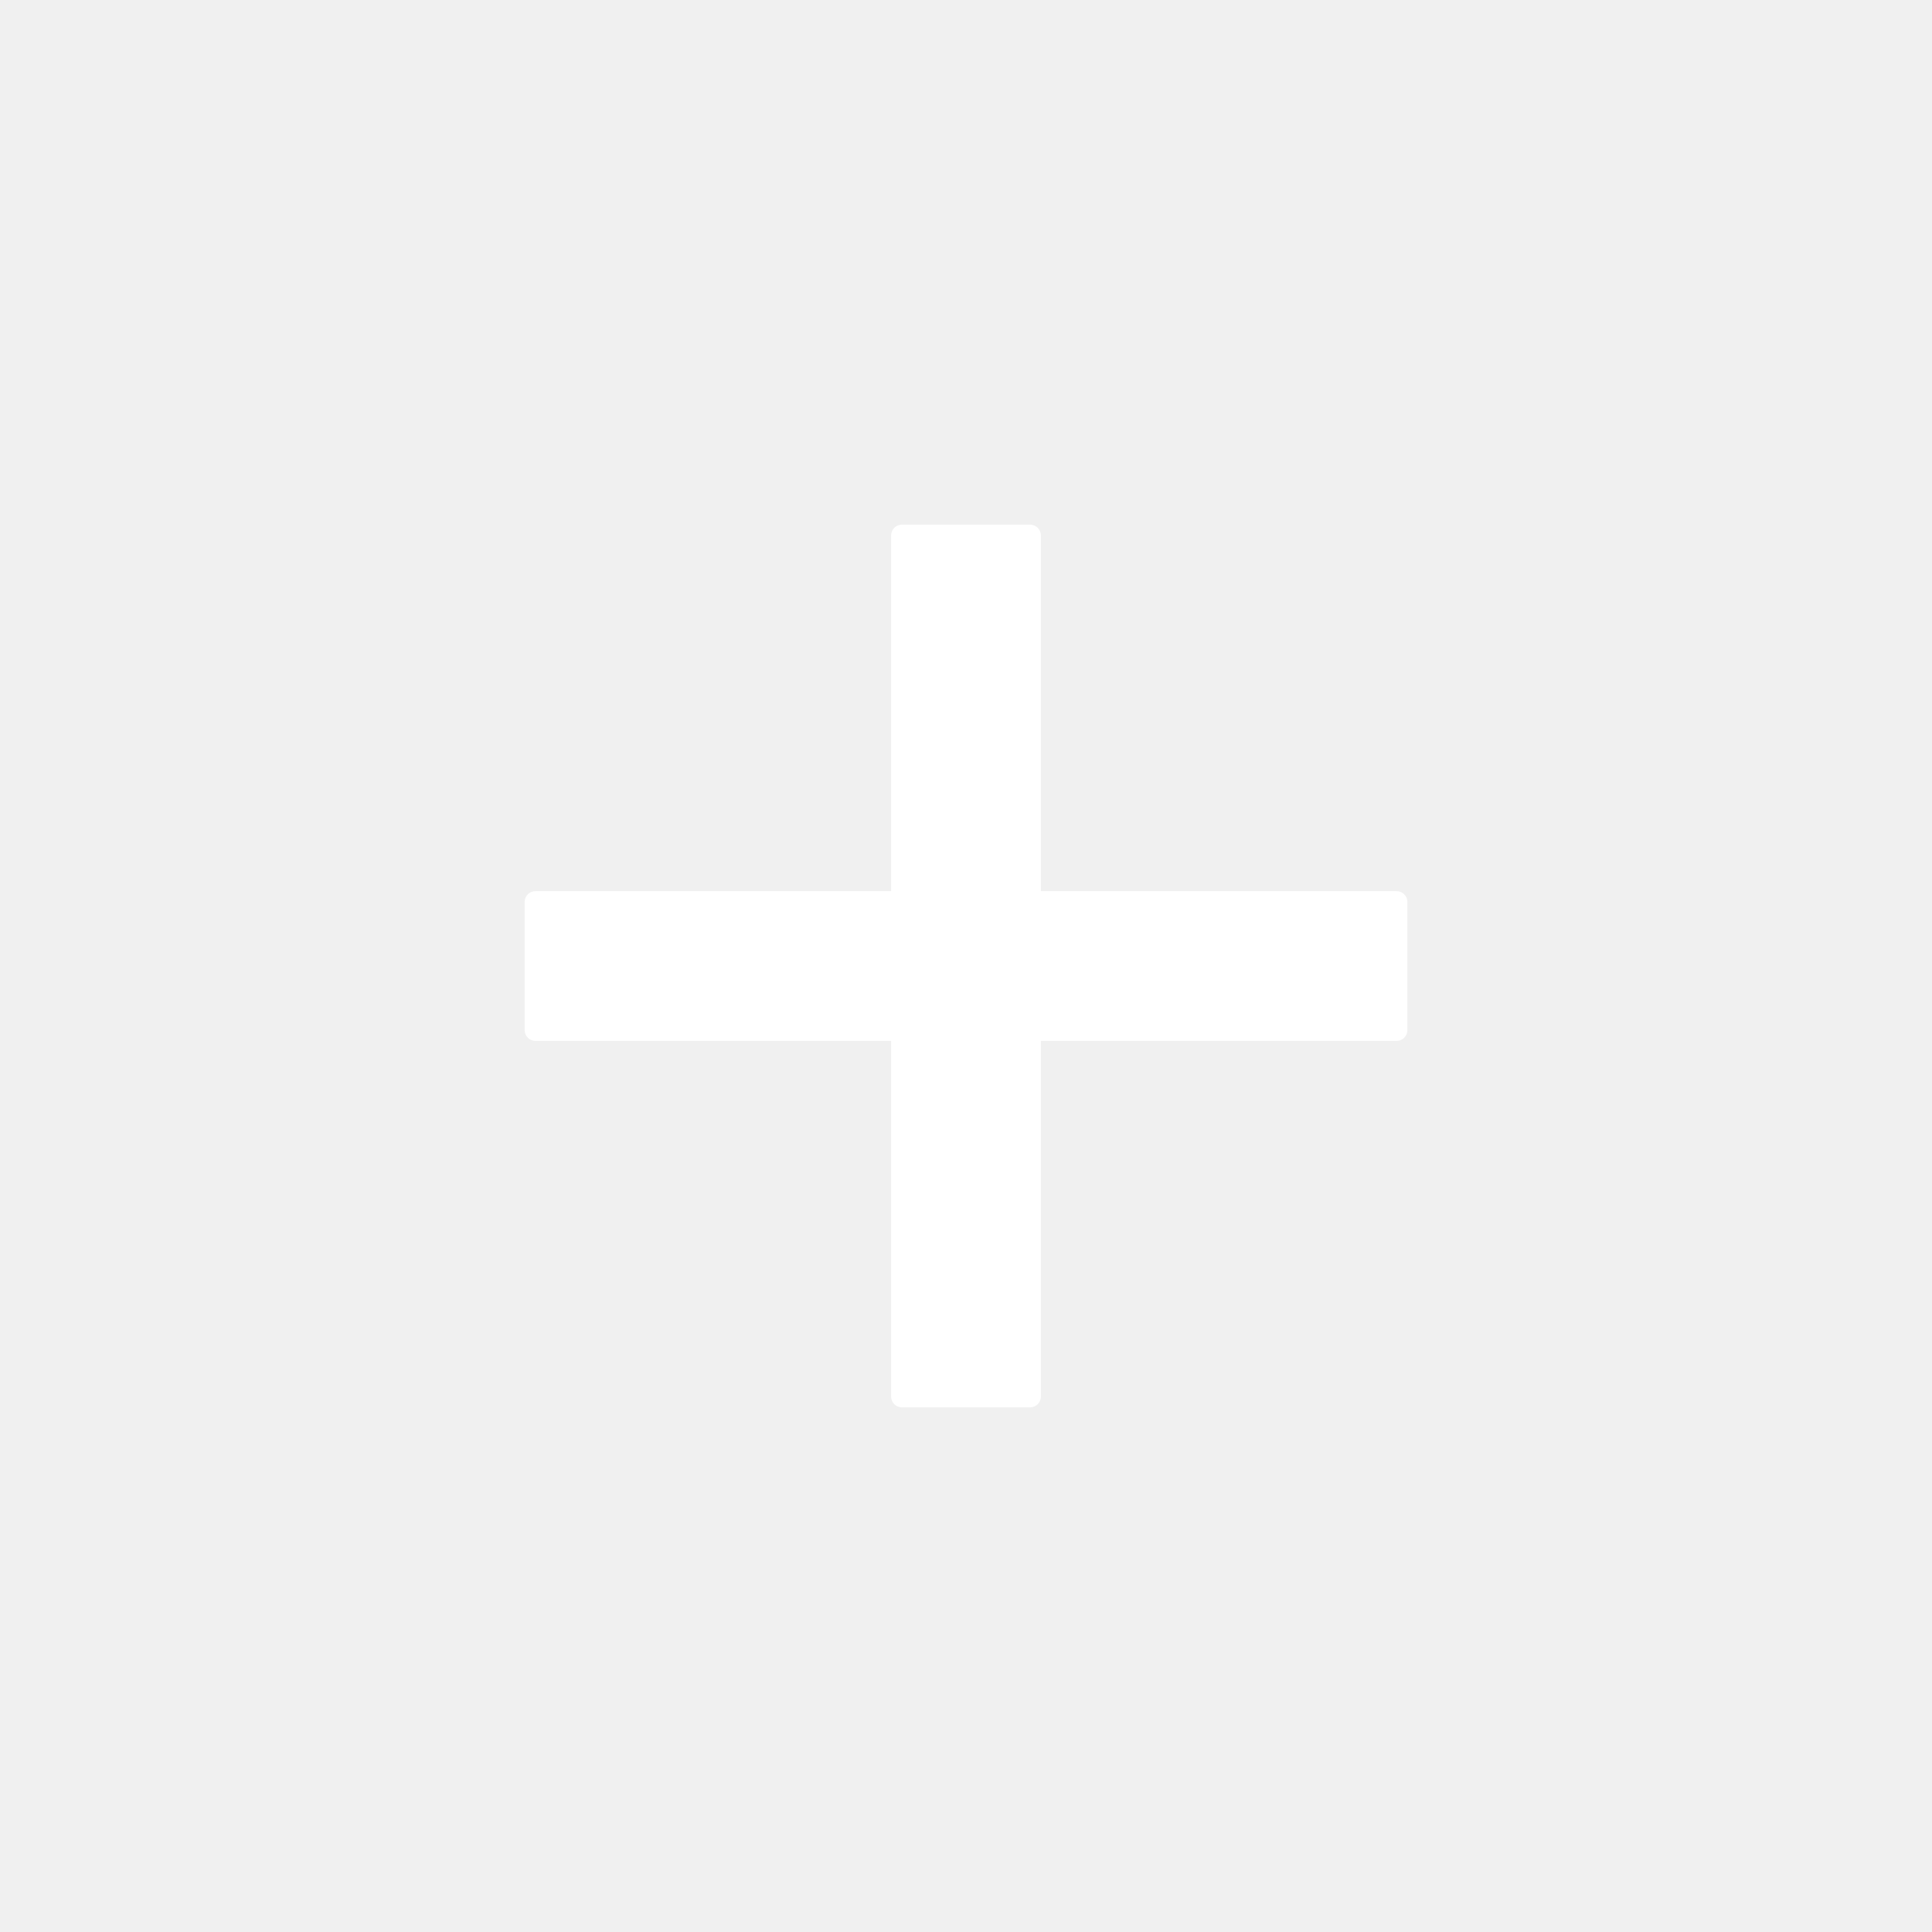
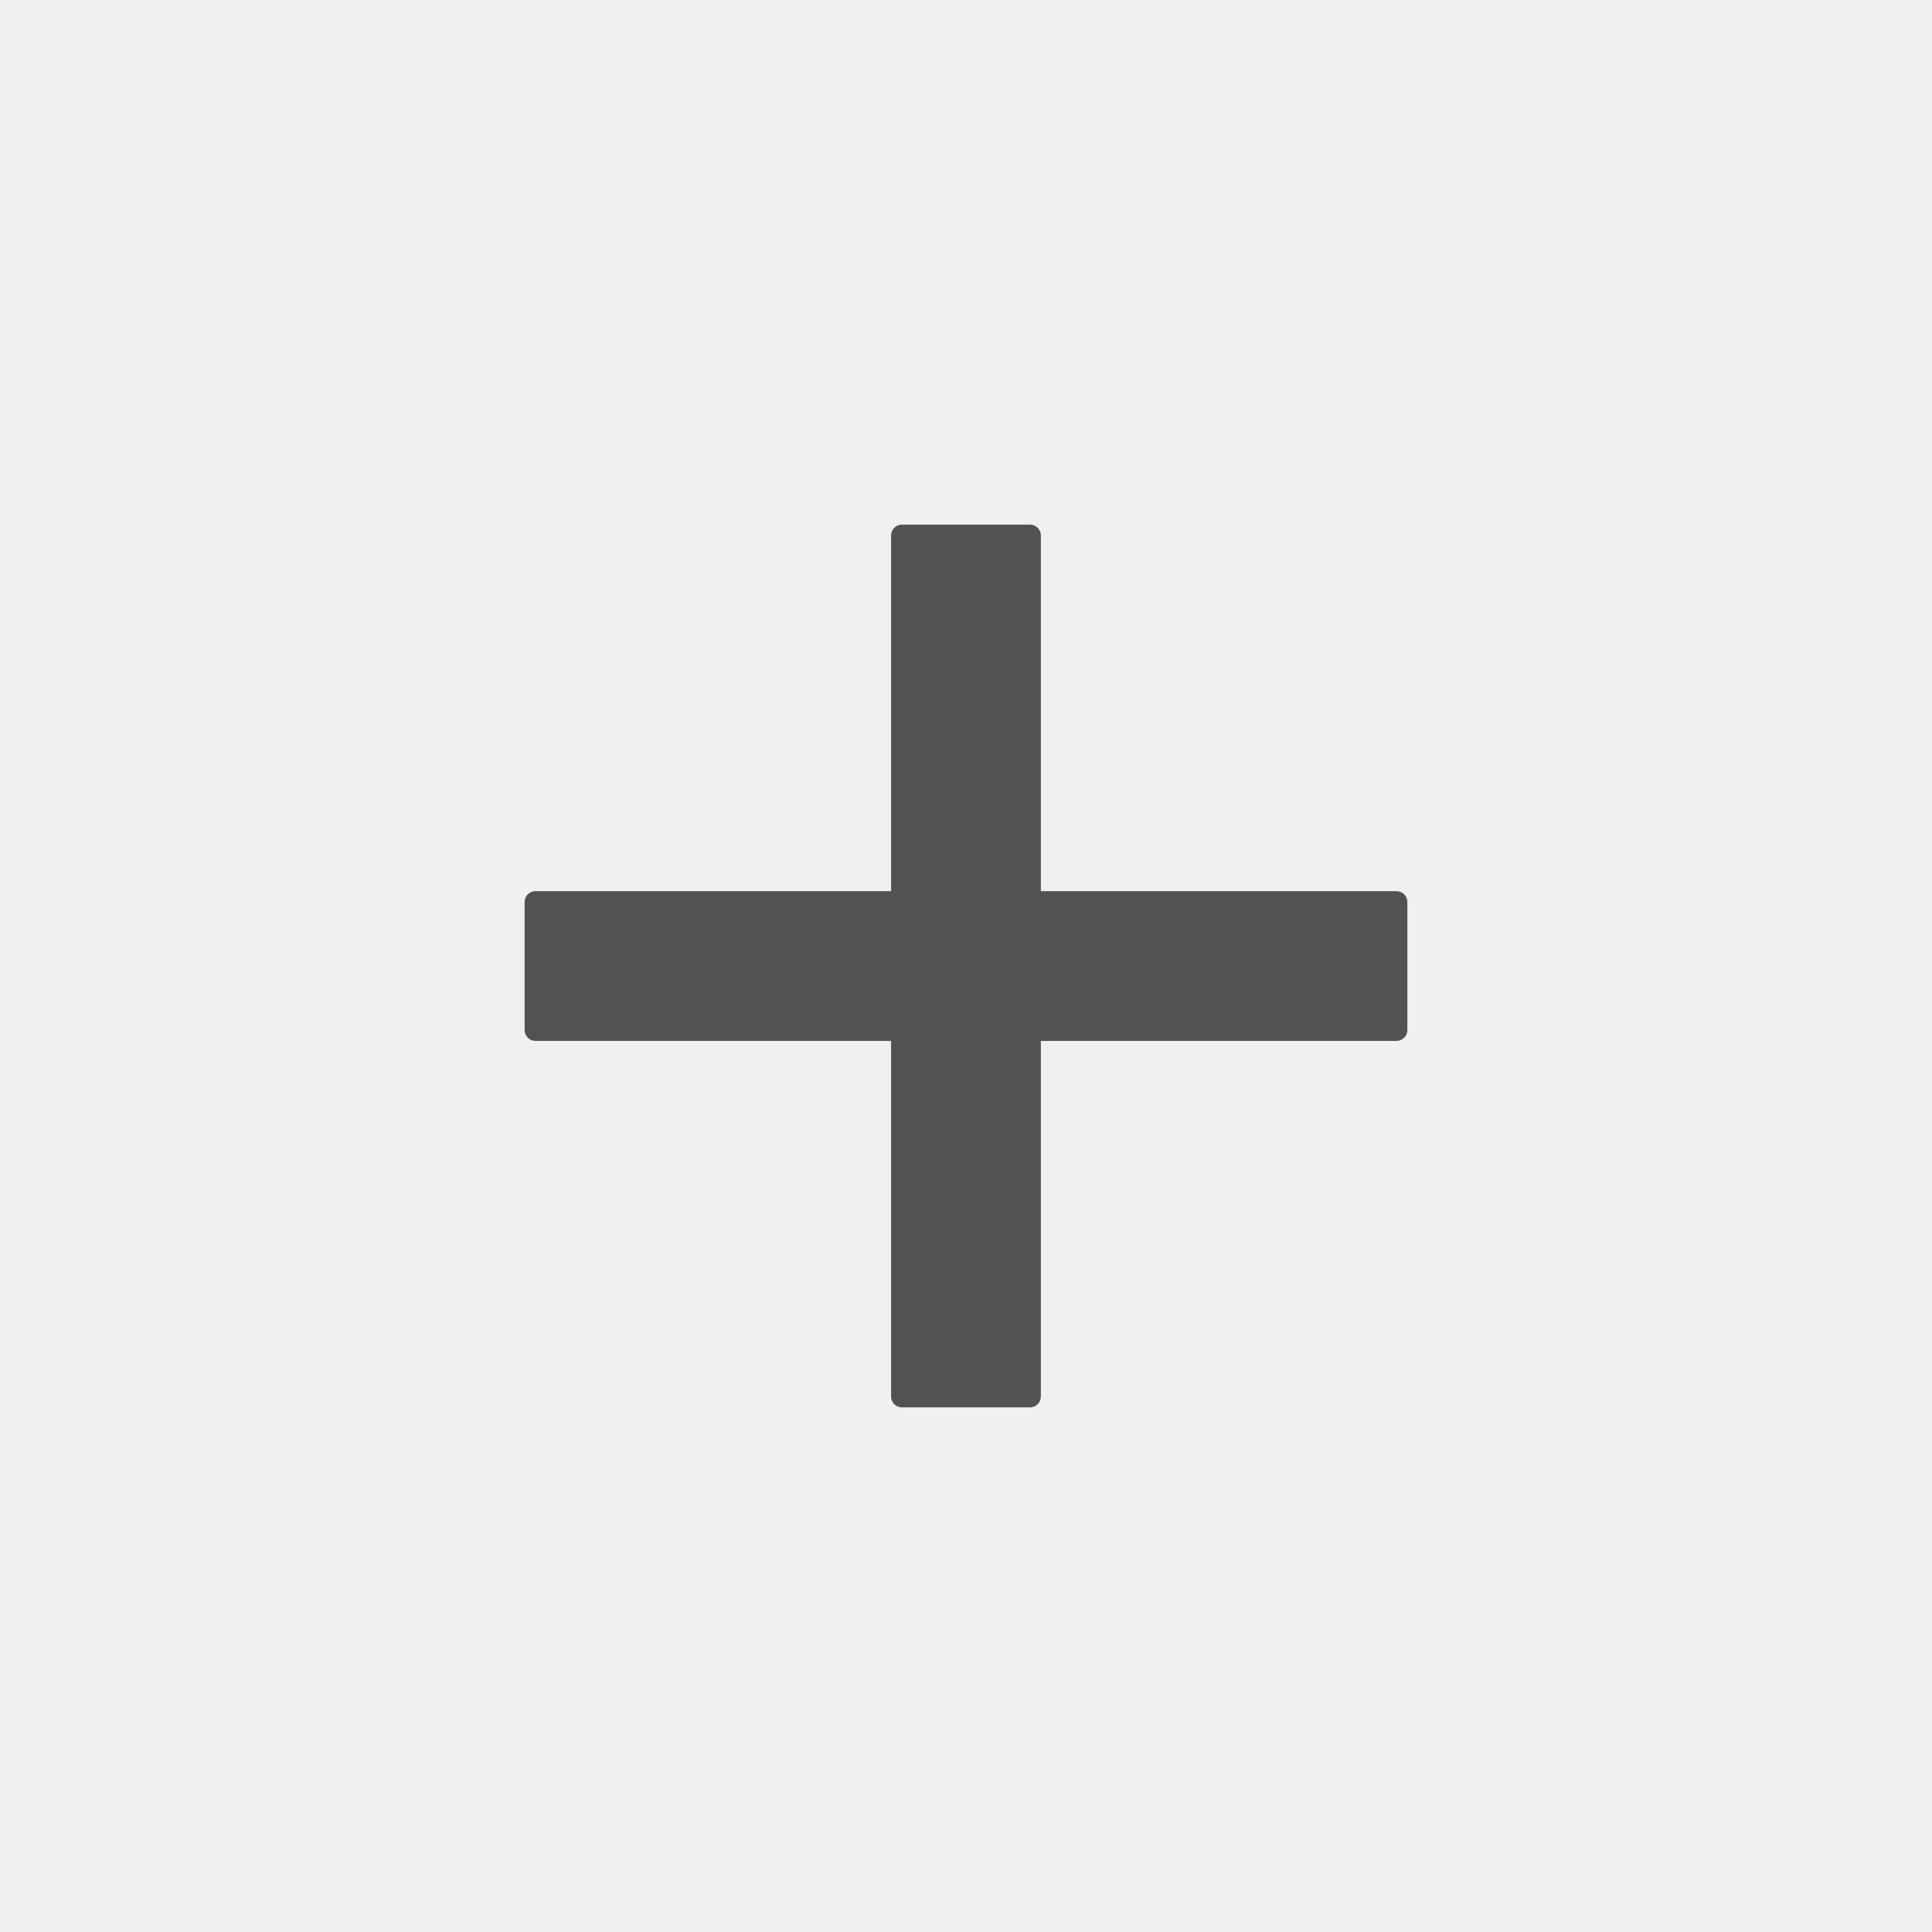
- <svg xmlns="http://www.w3.org/2000/svg" width="35.876" height="35.876" id="svg2" version="1.1">
-   <defs id="defs4">
-     <marker style="overflow:visible" id="Arrow2Sstart" refX="0" refY="0" orient="auto">
-       <path transform="matrix(0.3,0,0,0.3,-0.69,0)" d="M 8.719,4.034 -2.207,0.016 8.719,-4.002 c -1.745,2.372 -1.735,5.617 -6e-7,8.035 z" style="fill-rule:evenodd;stroke-width:0.625;stroke-linejoin:round" id="path3822" />
-     </marker>
-     <marker style="overflow:visible" id="Arrow1Sstart" refX="0" refY="0" orient="auto">
-       <path transform="matrix(0.2,0,0,0.2,1.2,0)" style="fill-rule:evenodd;stroke:#000000;stroke-width:1pt" d="M 0,0 5,-5 -12.5,0 5,5 0,0 Z" id="path3804" />
-     </marker>
-     <marker style="overflow:visible" id="Arrow1Lstart" refX="0" refY="0" orient="auto">
-       <path transform="matrix(0.8,0,0,0.8,10,0)" style="fill-rule:evenodd;stroke:#000000;stroke-width:1pt" d="M 0,0 5,-5 -12.5,0 5,5 0,0 Z" id="path3792" />
-     </marker>
-     <marker style="overflow:visible" id="Arrow2SstartJ" refX="0" refY="0" orient="auto">
-       <path transform="matrix(0.3,0,0,0.3,-0.69,0)" d="M 8.719,4.034 -2.207,0.016 8.719,-4.002 c -1.745,2.372 -1.735,5.617 -6e-7,8.035 z" style="fill:#ff5e00;fill-rule:evenodd;stroke:#ff5e00;stroke-width:0.625;stroke-linejoin:round" id="path4801" />
-     </marker>
-     <circle style="fill:none;stroke:#ff5e00;stroke-width:3.522;stroke-linecap:butt;stroke-linejoin:miter;stroke-miterlimit:4;stroke-dasharray:none;stroke-dashoffset:0;stroke-opacity:1" id="path2985-4" transform="matrix(-0.8596102,-1.488889,1.488889,-0.8596102,6.160555,1076.043)" cx="17.109" cy="17.163" r="12.311" />
-   </defs>
-   <g transform="translate(-1.531661,-1015.415)" id="layer1">
-     <g id="g4841">
-       <flowRoot xml:space="preserve" id="flowRoot3805" style="font-style:normal;font-weight:normal;font-size:40px;line-height:125%;font-family:Sans;letter-spacing:0px;word-spacing:0px;fill:#000000;fill-opacity:1;stroke:none">
-         <flowRegion id="flowRegion3807">
-           <rect id="rect3809" width="124.943" height="43.31" x="-2.462" y="-5.562" />
-         </flowRegion>
-         <flowPara id="flowPara3811" />
-       </flowRoot>
-       <rect style="fill:#ffffff;fill-opacity:1;stroke:none" id="rect3634" width="2.781" height="16.392" x="18.079" y="1025.157" rx="0.201" ry="0.201" />
-       <rect y="-27.666" x="1031.963" height="16.392" width="2.781" id="rect3636" style="fill:#ffffff;fill-opacity:1;stroke:none" transform="matrix(0,1,-1,0,0,0)" rx="0.201" ry="0.201" />
-     </g>
+ <svg xmlns="http://www.w3.org/2000/svg" width="35.876" height="35.876">
+   <g fill="#545251" transform="translate(-1.532 -1015.415)">
+     <rect width="2.781" height="16.392" x="18.079" y="1025.157" rx=".201" ry=".201" />
+     <rect y="-27.666" x="1031.963" height="16.392" width="2.781" transform="rotate(90)" rx=".201" ry=".201" />
  </g>
</svg>
